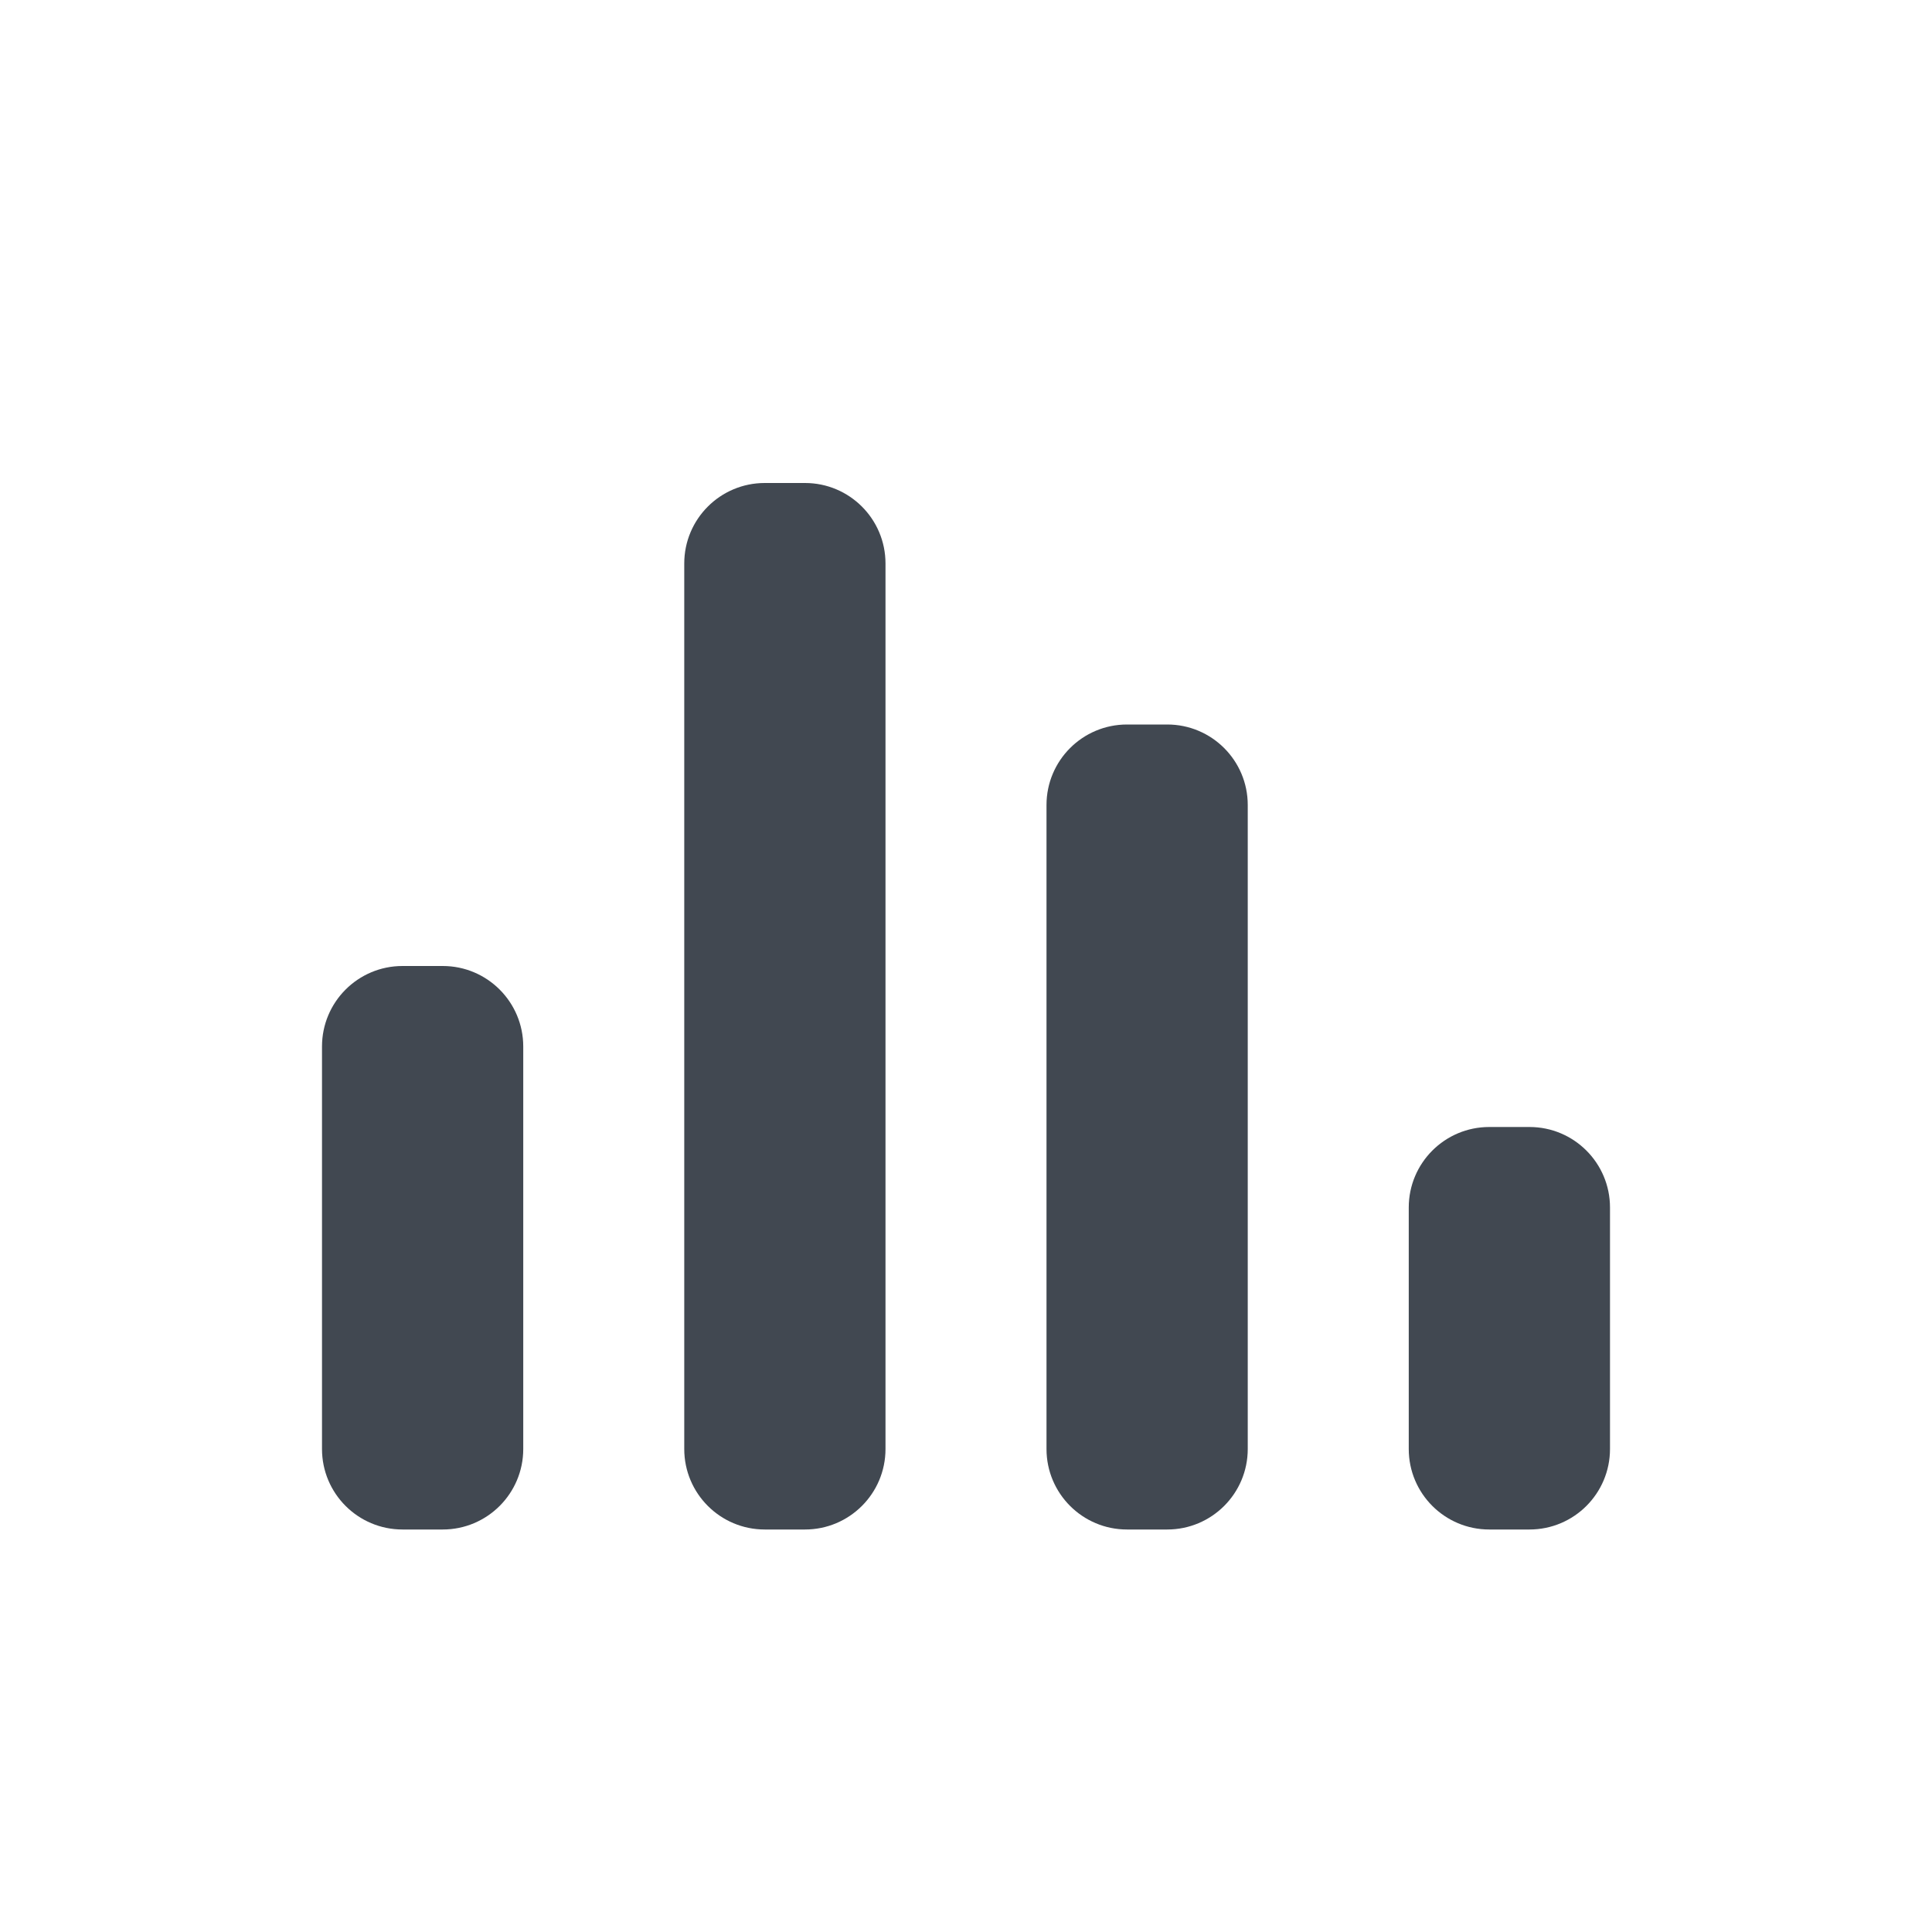
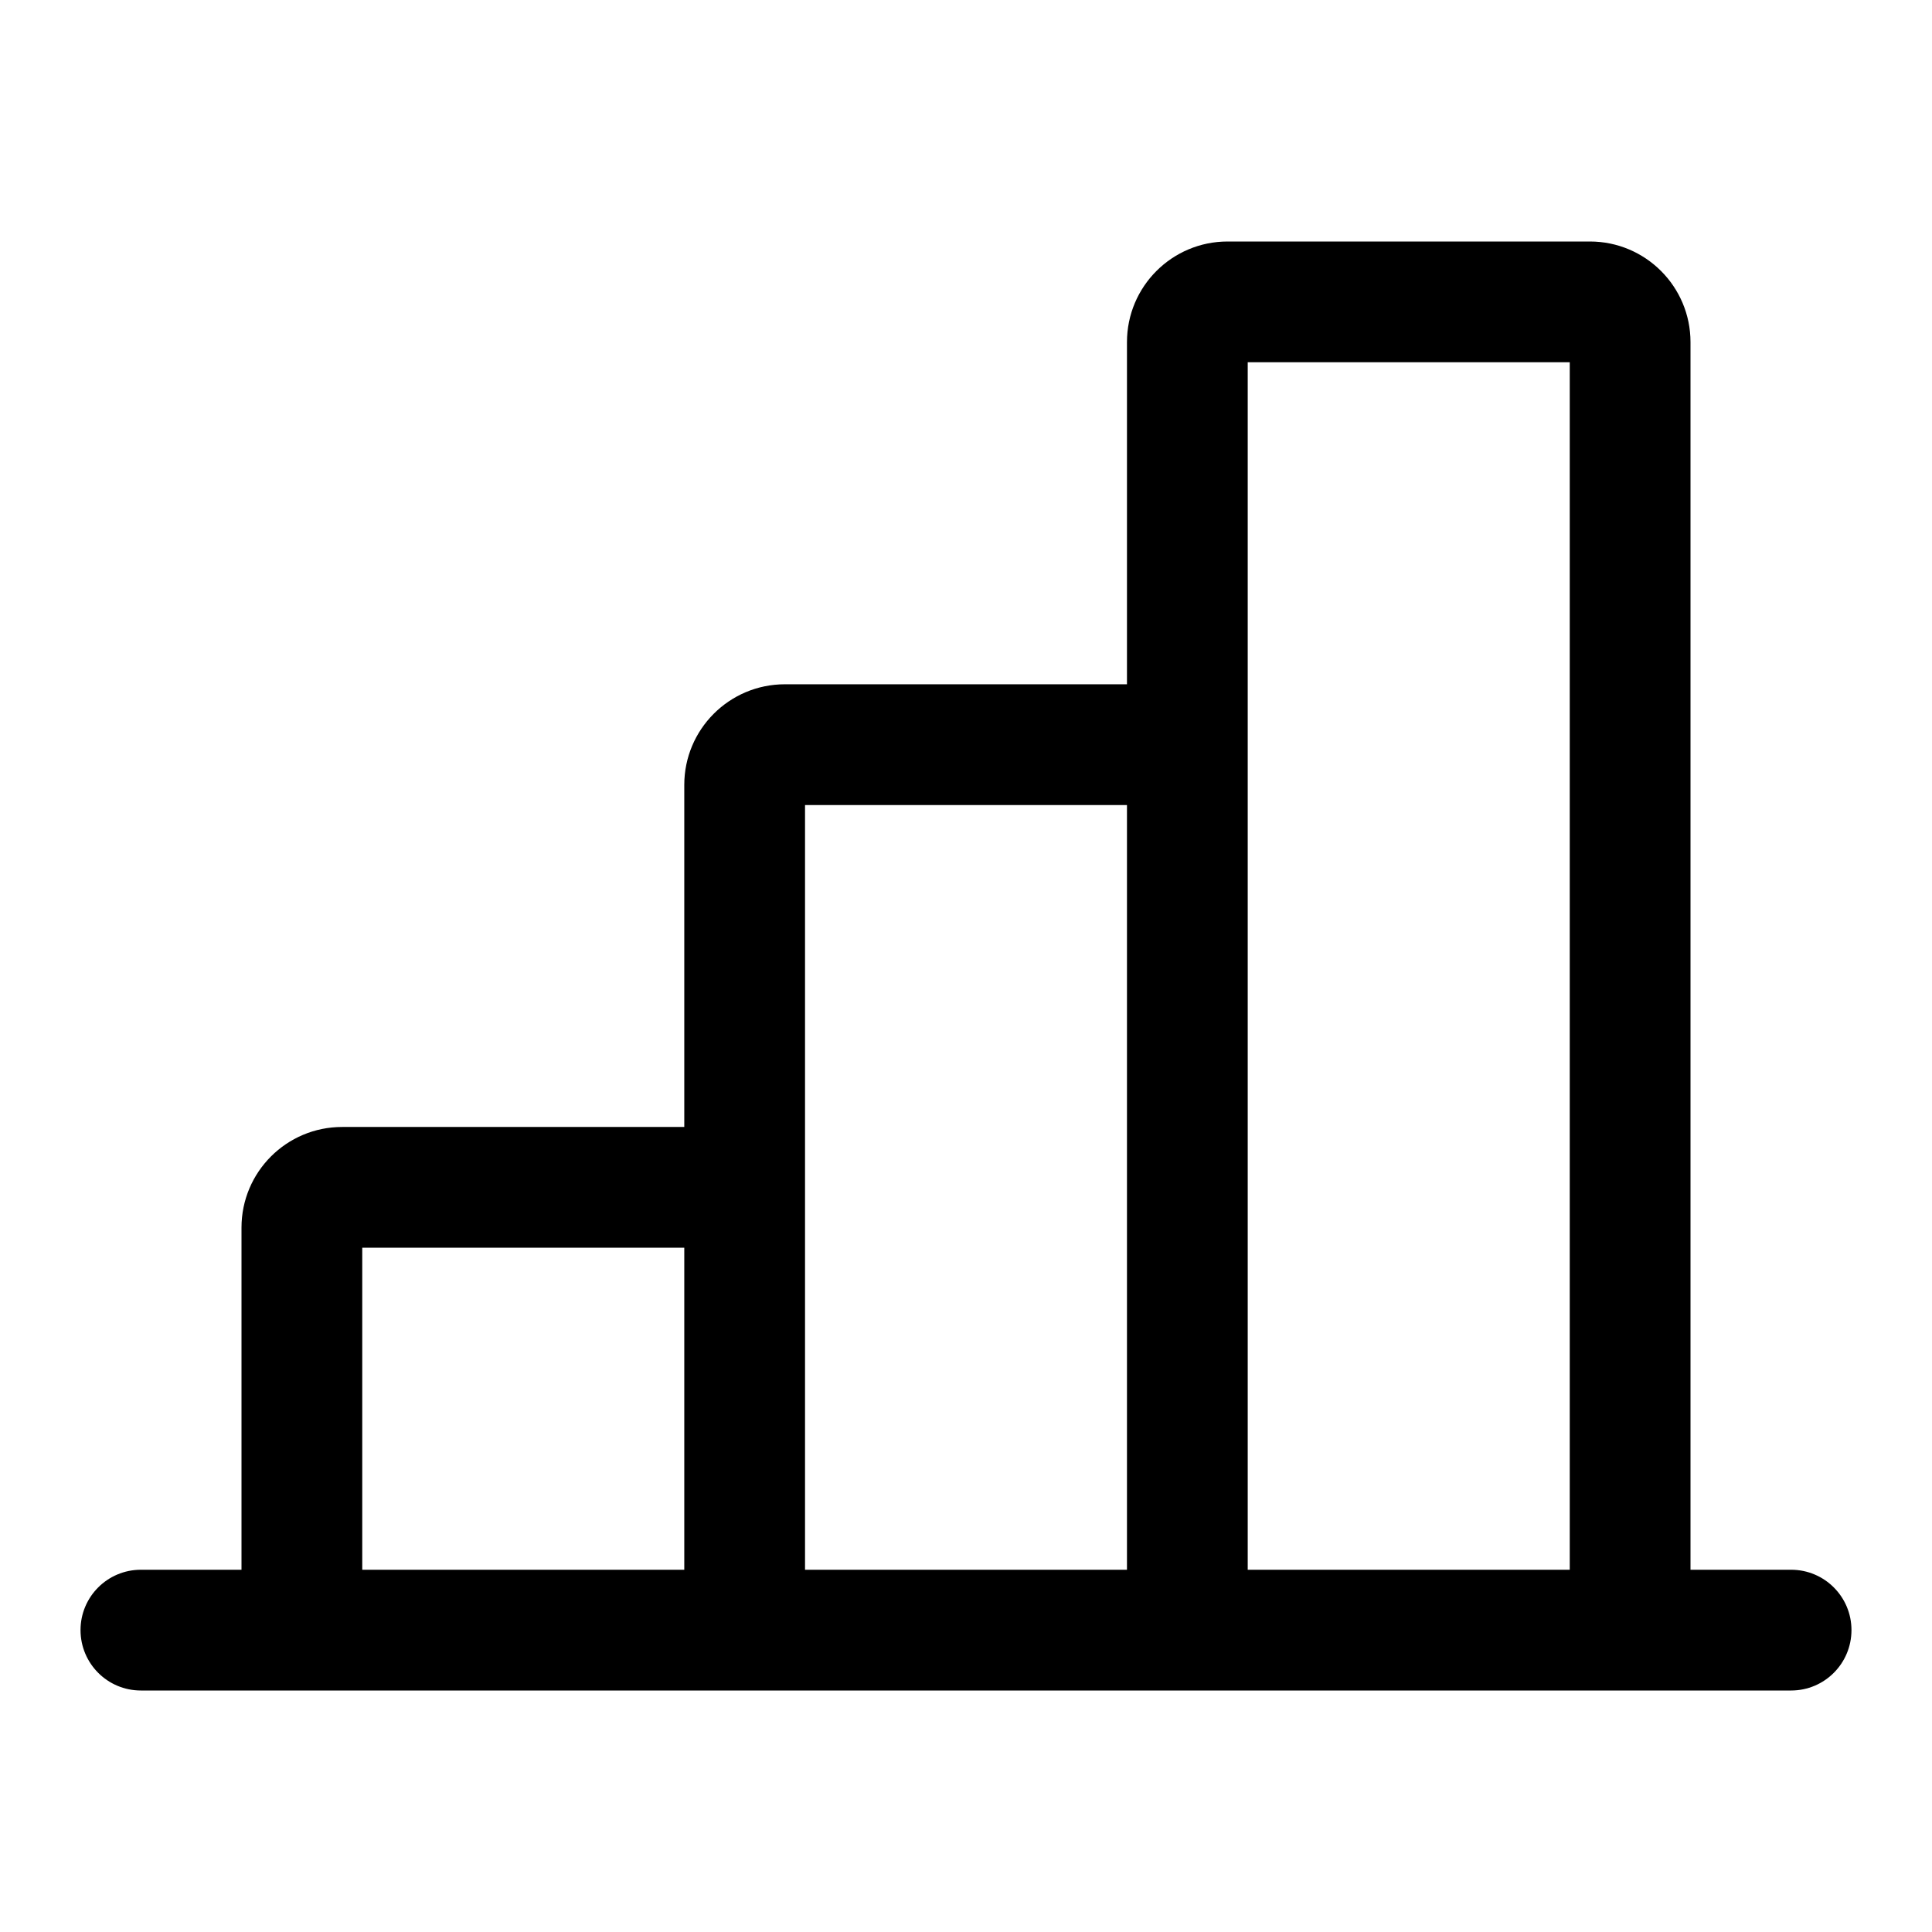
- <svg xmlns="http://www.w3.org/2000/svg" width="24px" height="24px" viewBox="0 0 24 24" version="1.1">
-   <g stroke="none" stroke-width="1" fill="none" fill-rule="evenodd">
-     <g fill="#414851">
-       <rect x="17.5" y="14" width="2.5" height="5" rx="1" />
-       <rect x="8.5" y="6" width="2.5" height="13" rx="1" />
-       <rect x="13" y="9" width="2.5" height="10" rx="1" />
-       <rect x="4" y="12" width="2.5" height="7" rx="1" />
-     </g>
-   </g>
+ <svg xmlns="http://www.w3.org/2000/svg" width="22" height="22" viewBox="0 0 22 22" fill="none">
+   <path fill-rule="evenodd" clip-rule="evenodd" d="M2.75 17.875H1.604C1.224 17.875 0.917 18.183 0.917 18.562C0.917 18.942 1.224 19.25 1.604 19.25H2.75H3.438H8.479H13.521H18.562H19.25H20.396C20.776 19.25 21.083 18.942 21.083 18.562C21.083 18.183 20.776 17.875 20.396 17.875H19.25V3.896C19.25 3.263 18.737 2.75 18.104 2.75H13.979C13.346 2.75 12.833 3.263 12.833 3.896V7.792H8.938C8.305 7.792 7.792 8.305 7.792 8.938V12.833H3.896C3.263 12.833 2.75 13.346 2.75 13.979V17.875ZM7.792 17.875H4.125V14.208H7.792V17.875ZM12.833 17.875H9.167V13.521V9.167H12.833V17.875ZM14.208 8.479V4.125H17.875V17.875H14.208V8.479Z" fill="currentColor" />
</svg>
